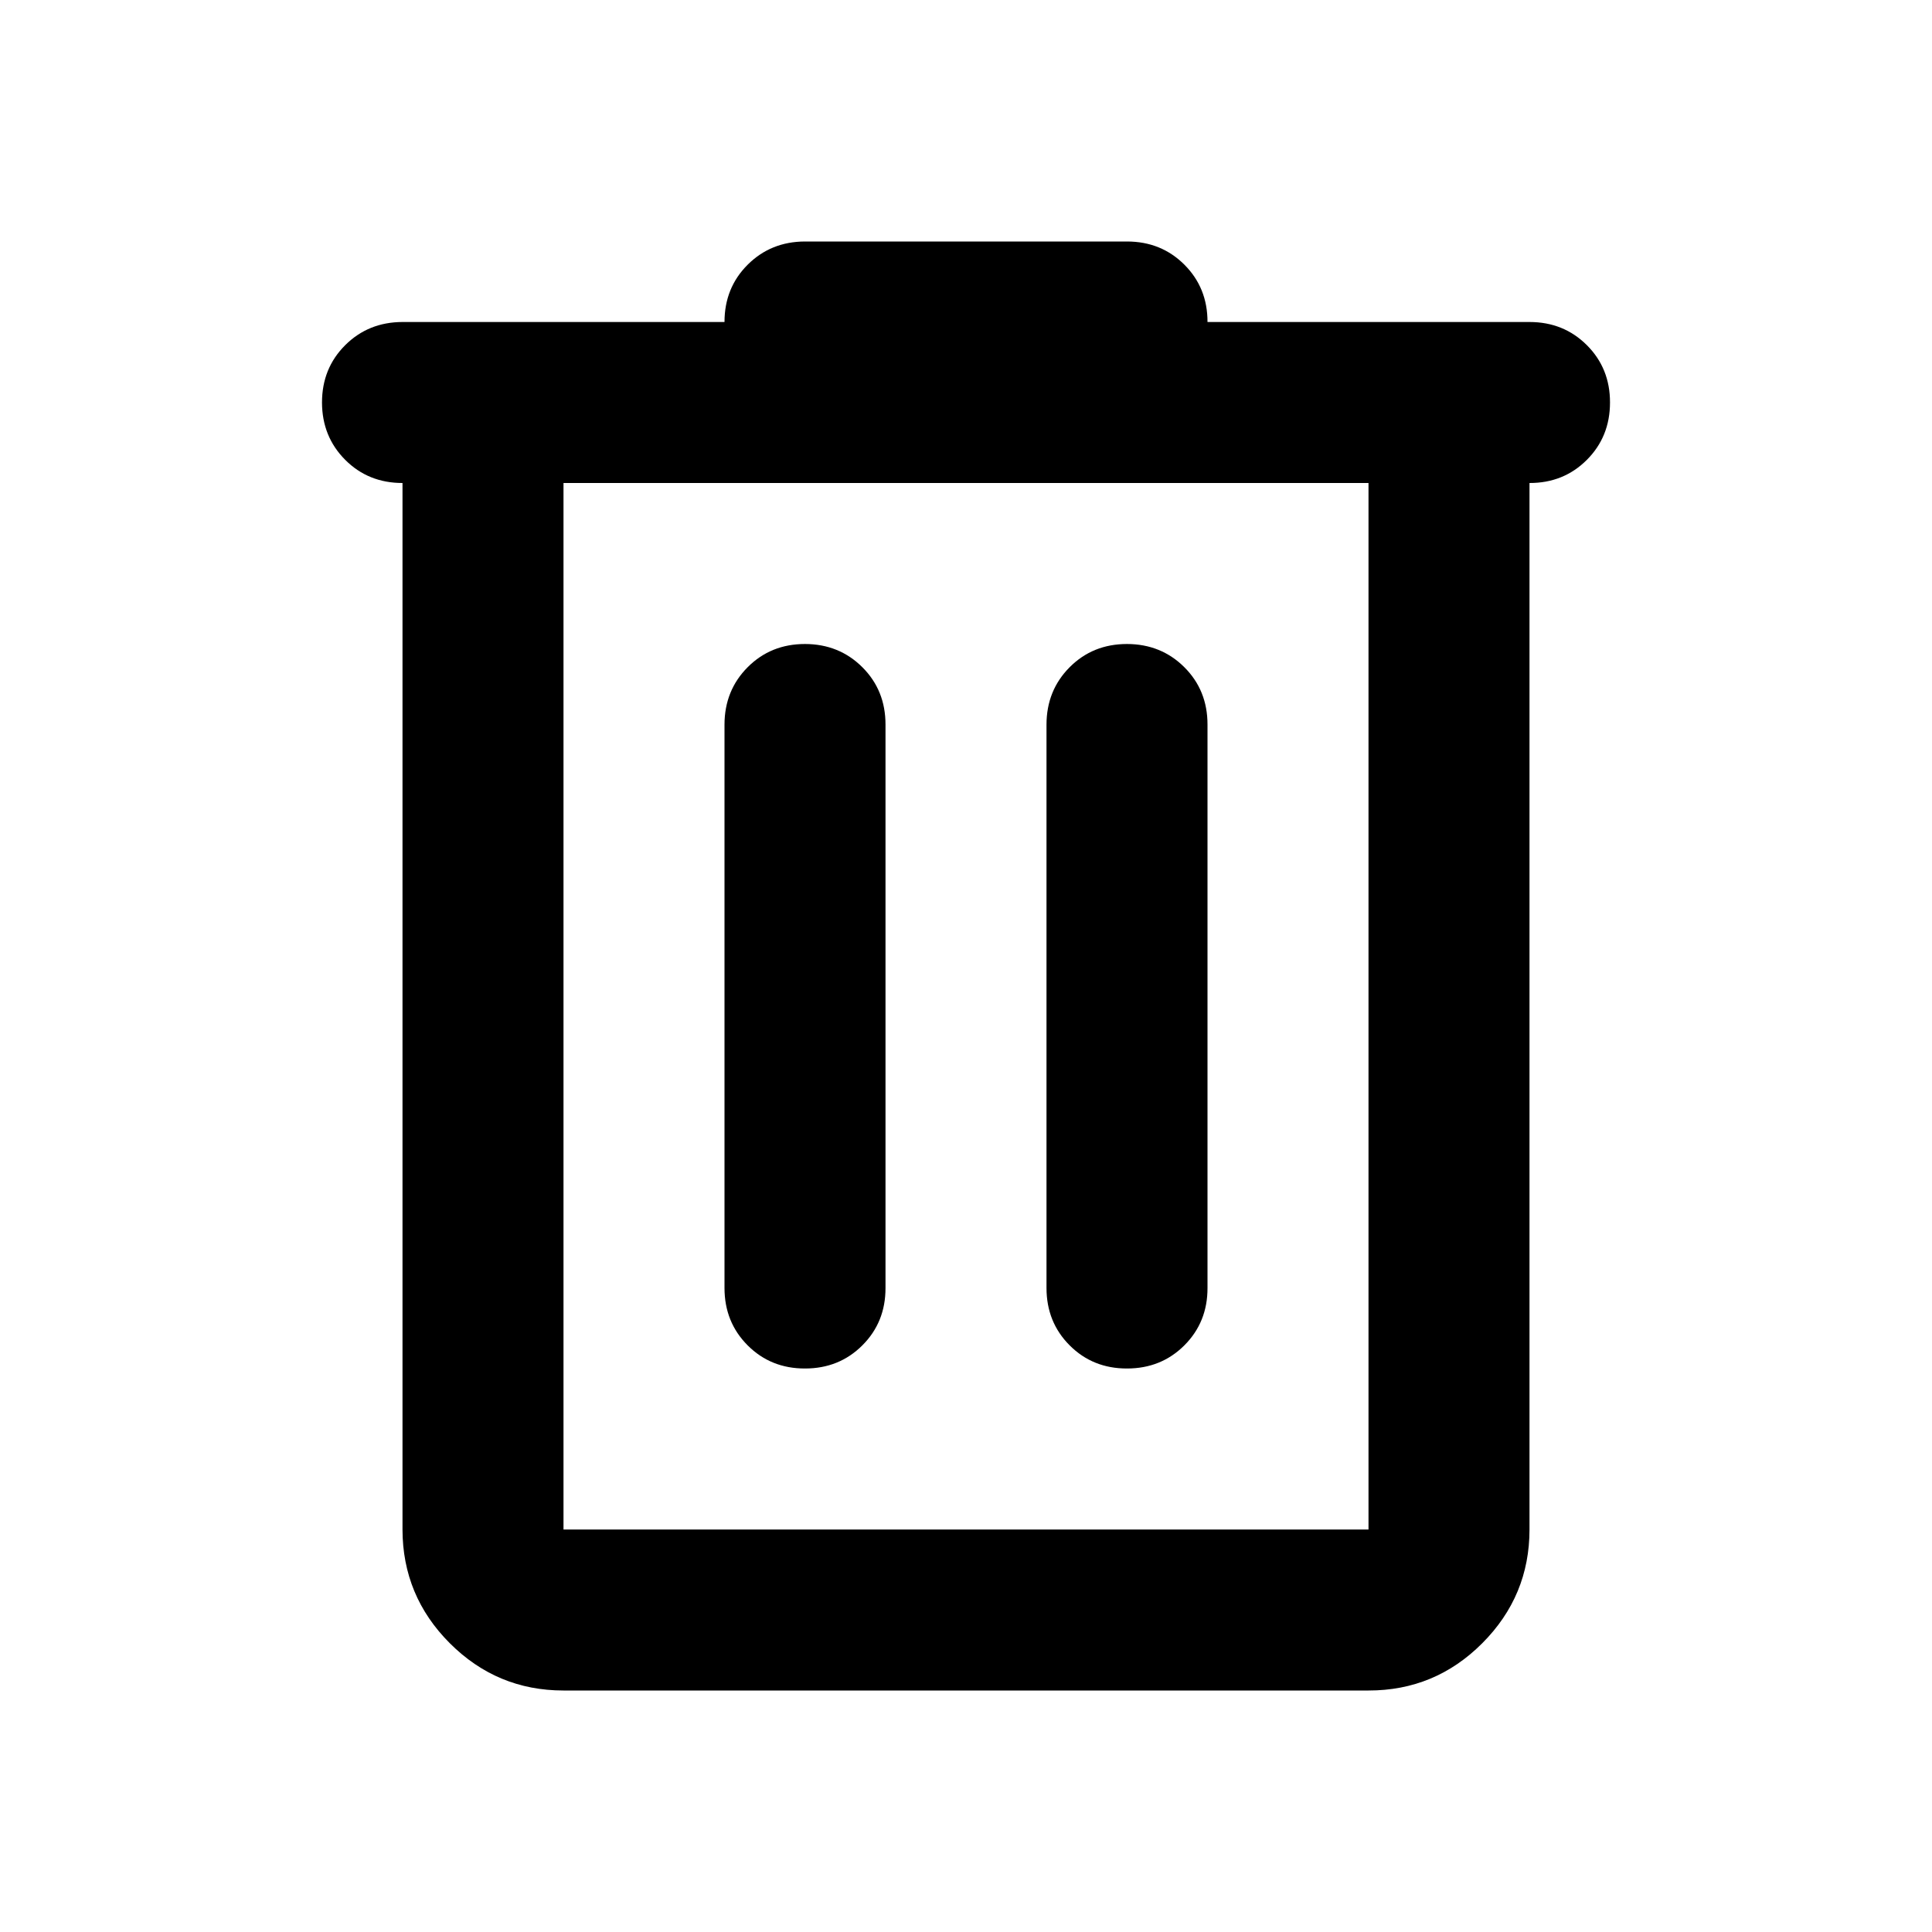
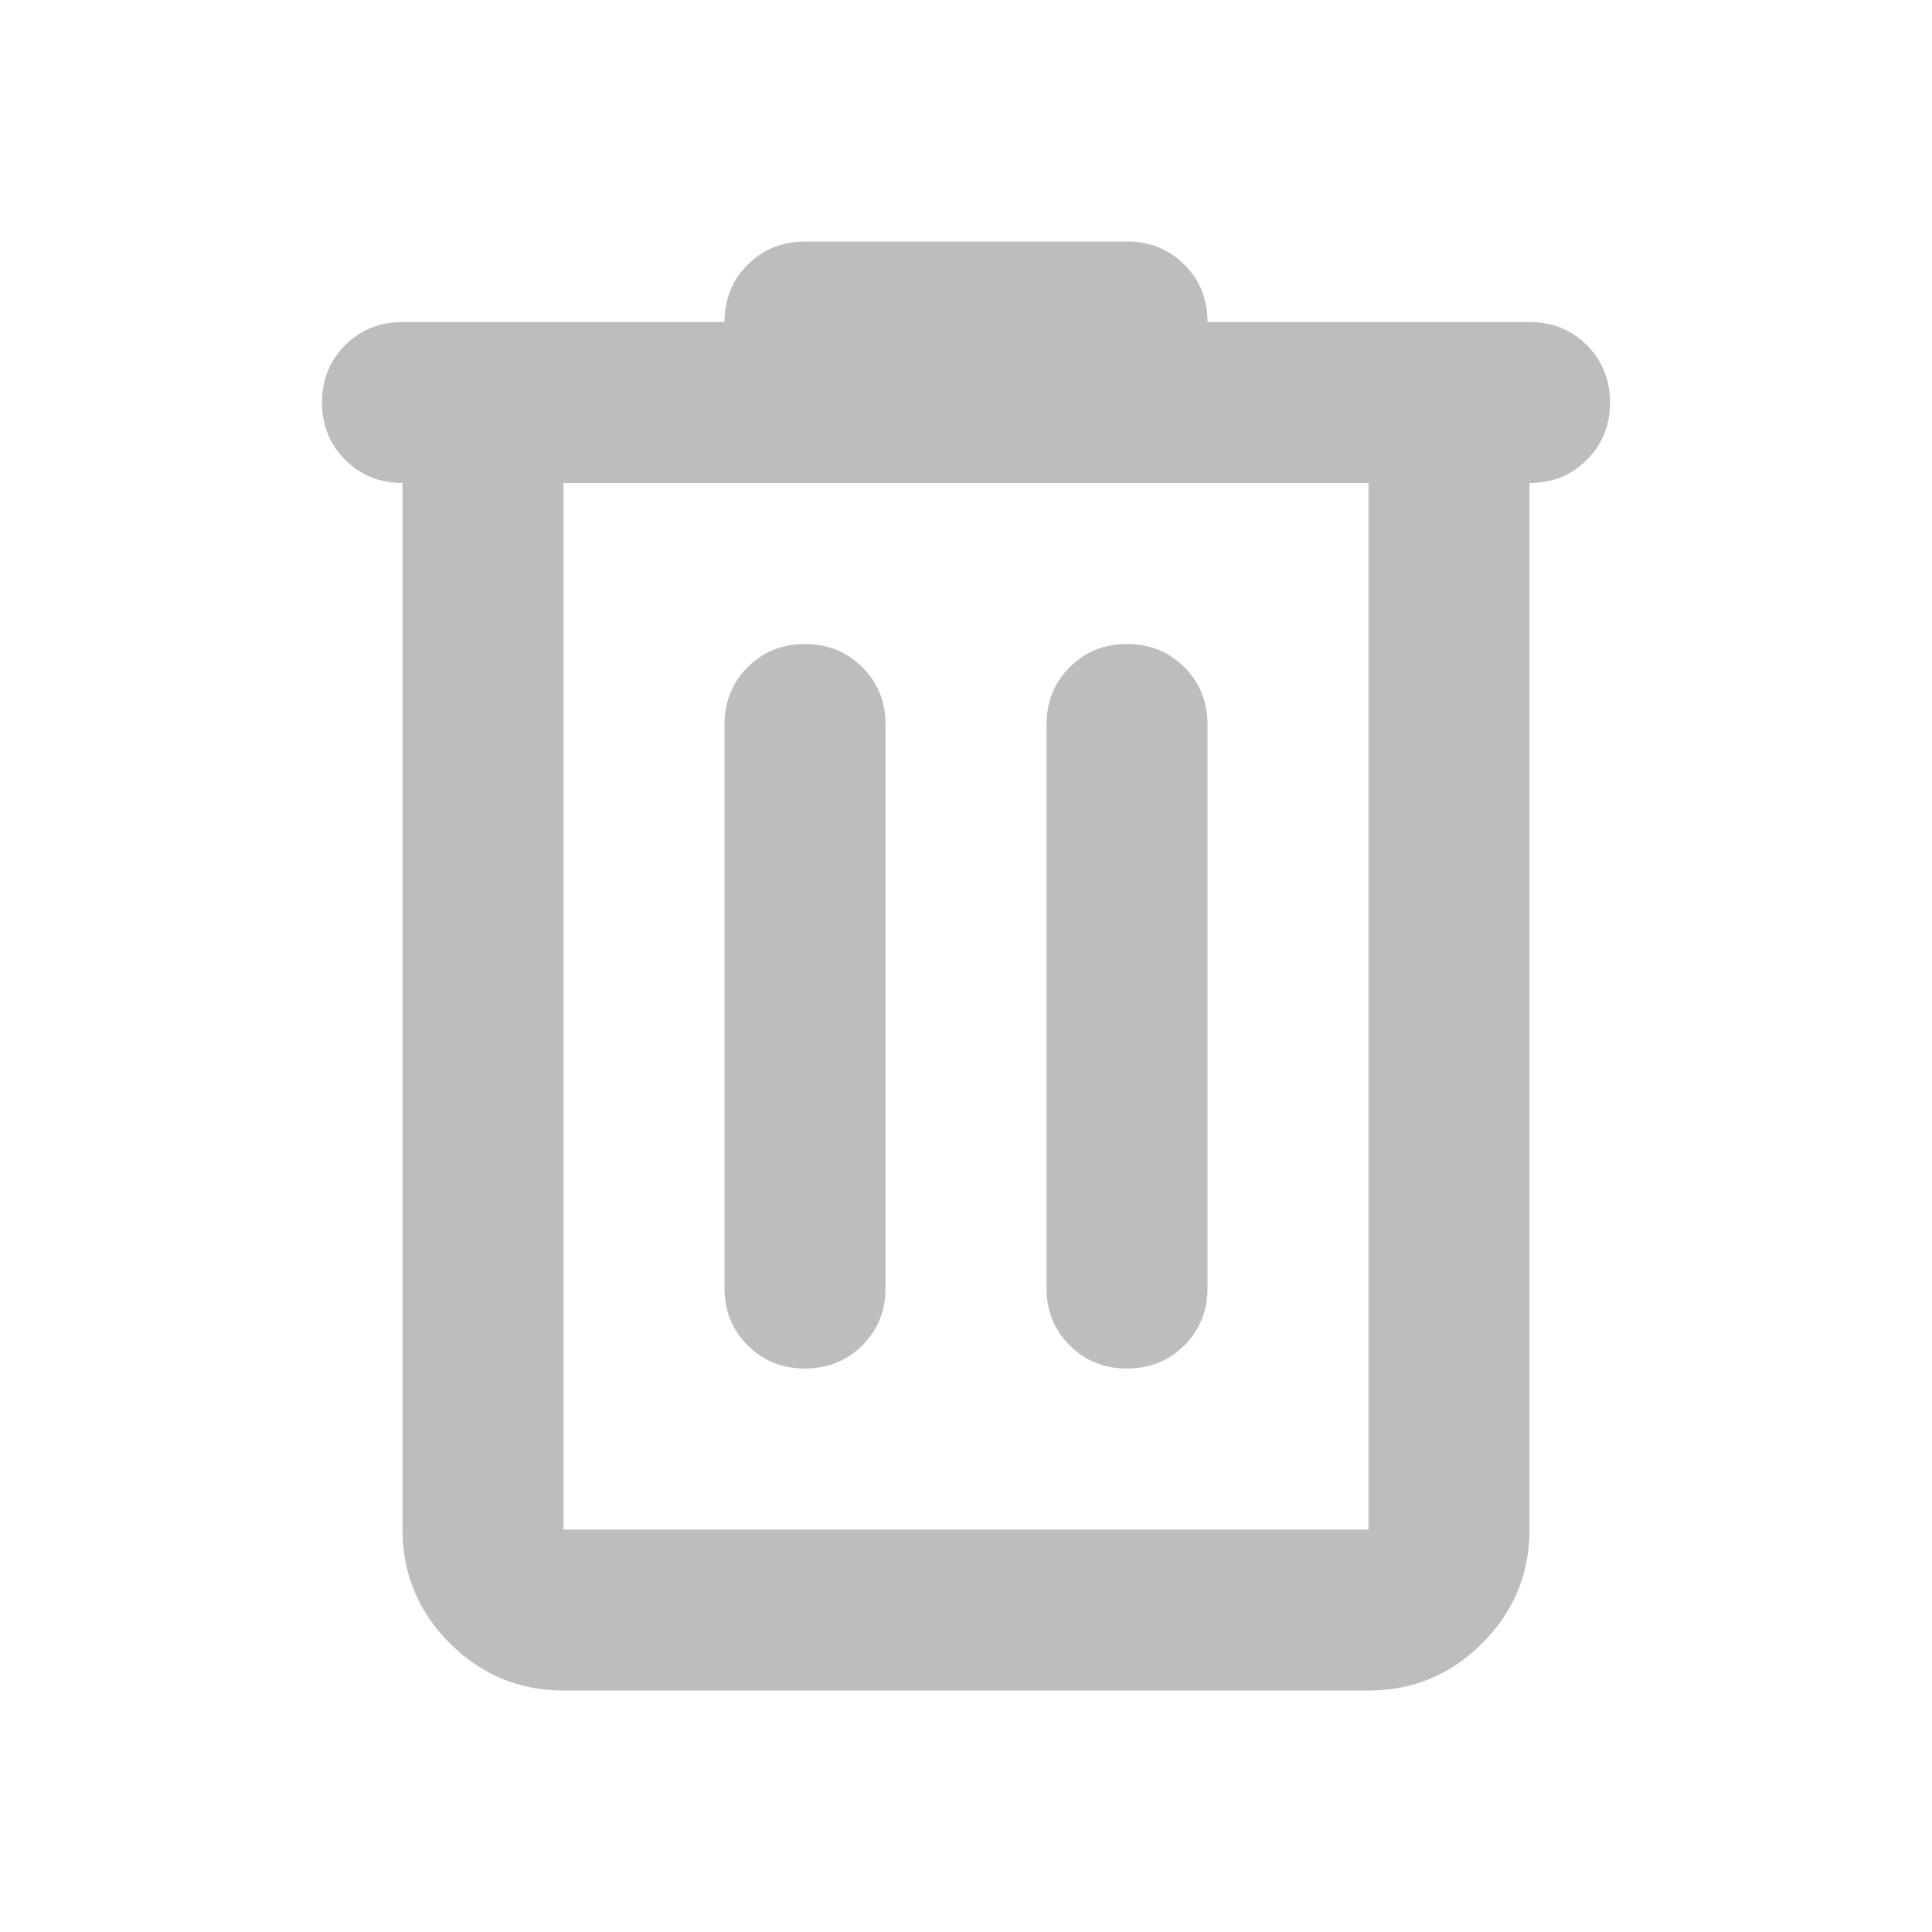
<svg xmlns="http://www.w3.org/2000/svg" width="32" height="32" viewBox="0 0 24 24">
-   <path fill="currentColor" d="M7 21q-.825 0-1.412-.587T5 19V6q-.425 0-.712-.288T4 5q0-.425.288-.712T5 4h4q0-.425.288-.712T10 3h4q.425 0 .713.288T15 4h4q.425 0 .713.288T20 5q0 .425-.288.713T19 6v13q0 .825-.587 1.413T17 21zM17 6H7v13h10zm-7 11q.425 0 .713-.288T11 16V9q0-.425-.288-.712T10 8q-.425 0-.712.288T9 9v7q0 .425.288.713T10 17m4 0q.425 0 .713-.288T15 16V9q0-.425-.288-.712T14 8q-.425 0-.712.288T13 9v7q0 .425.288.713T14 17M7 6v13z" />
+   <path fill="rgba(0,0,0,.26)" d="M7 21q-.825 0-1.412-.587T5 19V6q-.425 0-.712-.288T4 5q0-.425.288-.712T5 4h4q0-.425.288-.712T10 3h4q.425 0 .713.288T15 4h4q.425 0 .713.288T20 5q0 .425-.288.713T19 6v13q0 .825-.587 1.413T17 21zM17 6H7v13h10zm-7 11q.425 0 .713-.288T11 16V9q0-.425-.288-.712T10 8q-.425 0-.712.288T9 9v7q0 .425.288.713T10 17m4 0q.425 0 .713-.288T15 16V9q0-.425-.288-.712T14 8q-.425 0-.712.288T13 9v7q0 .425.288.713T14 17M7 6v13z" />
</svg>
